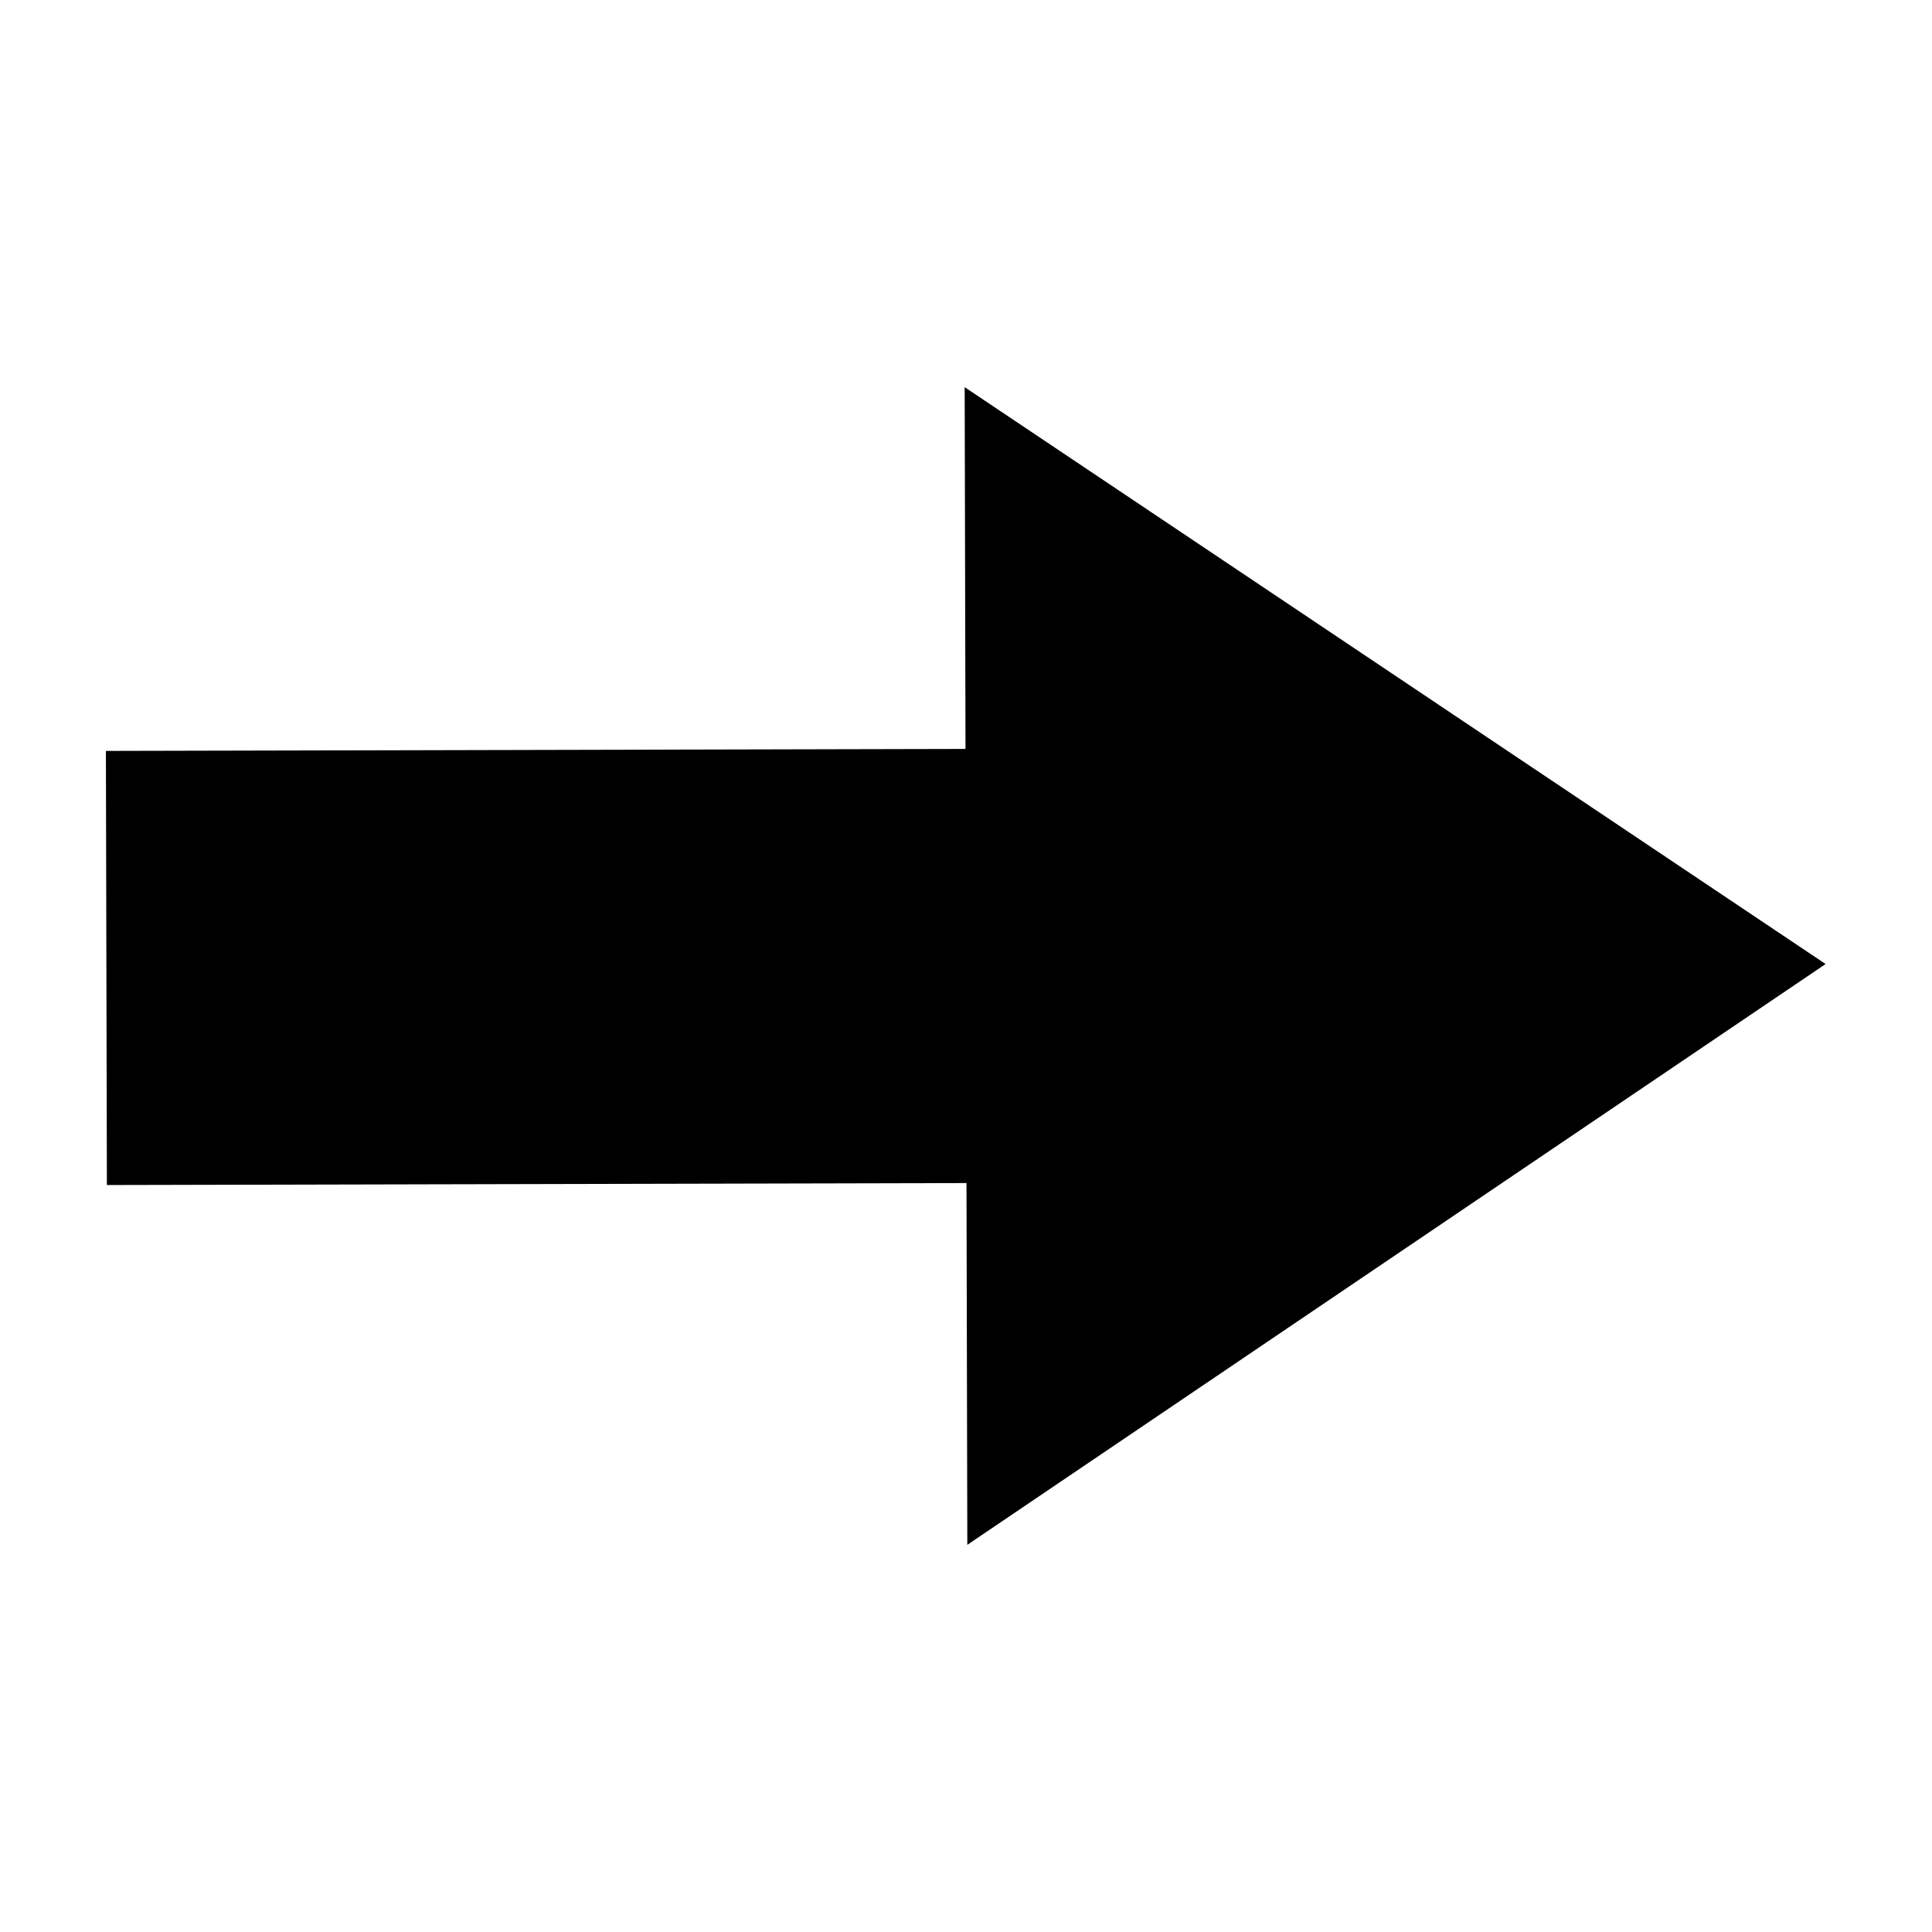
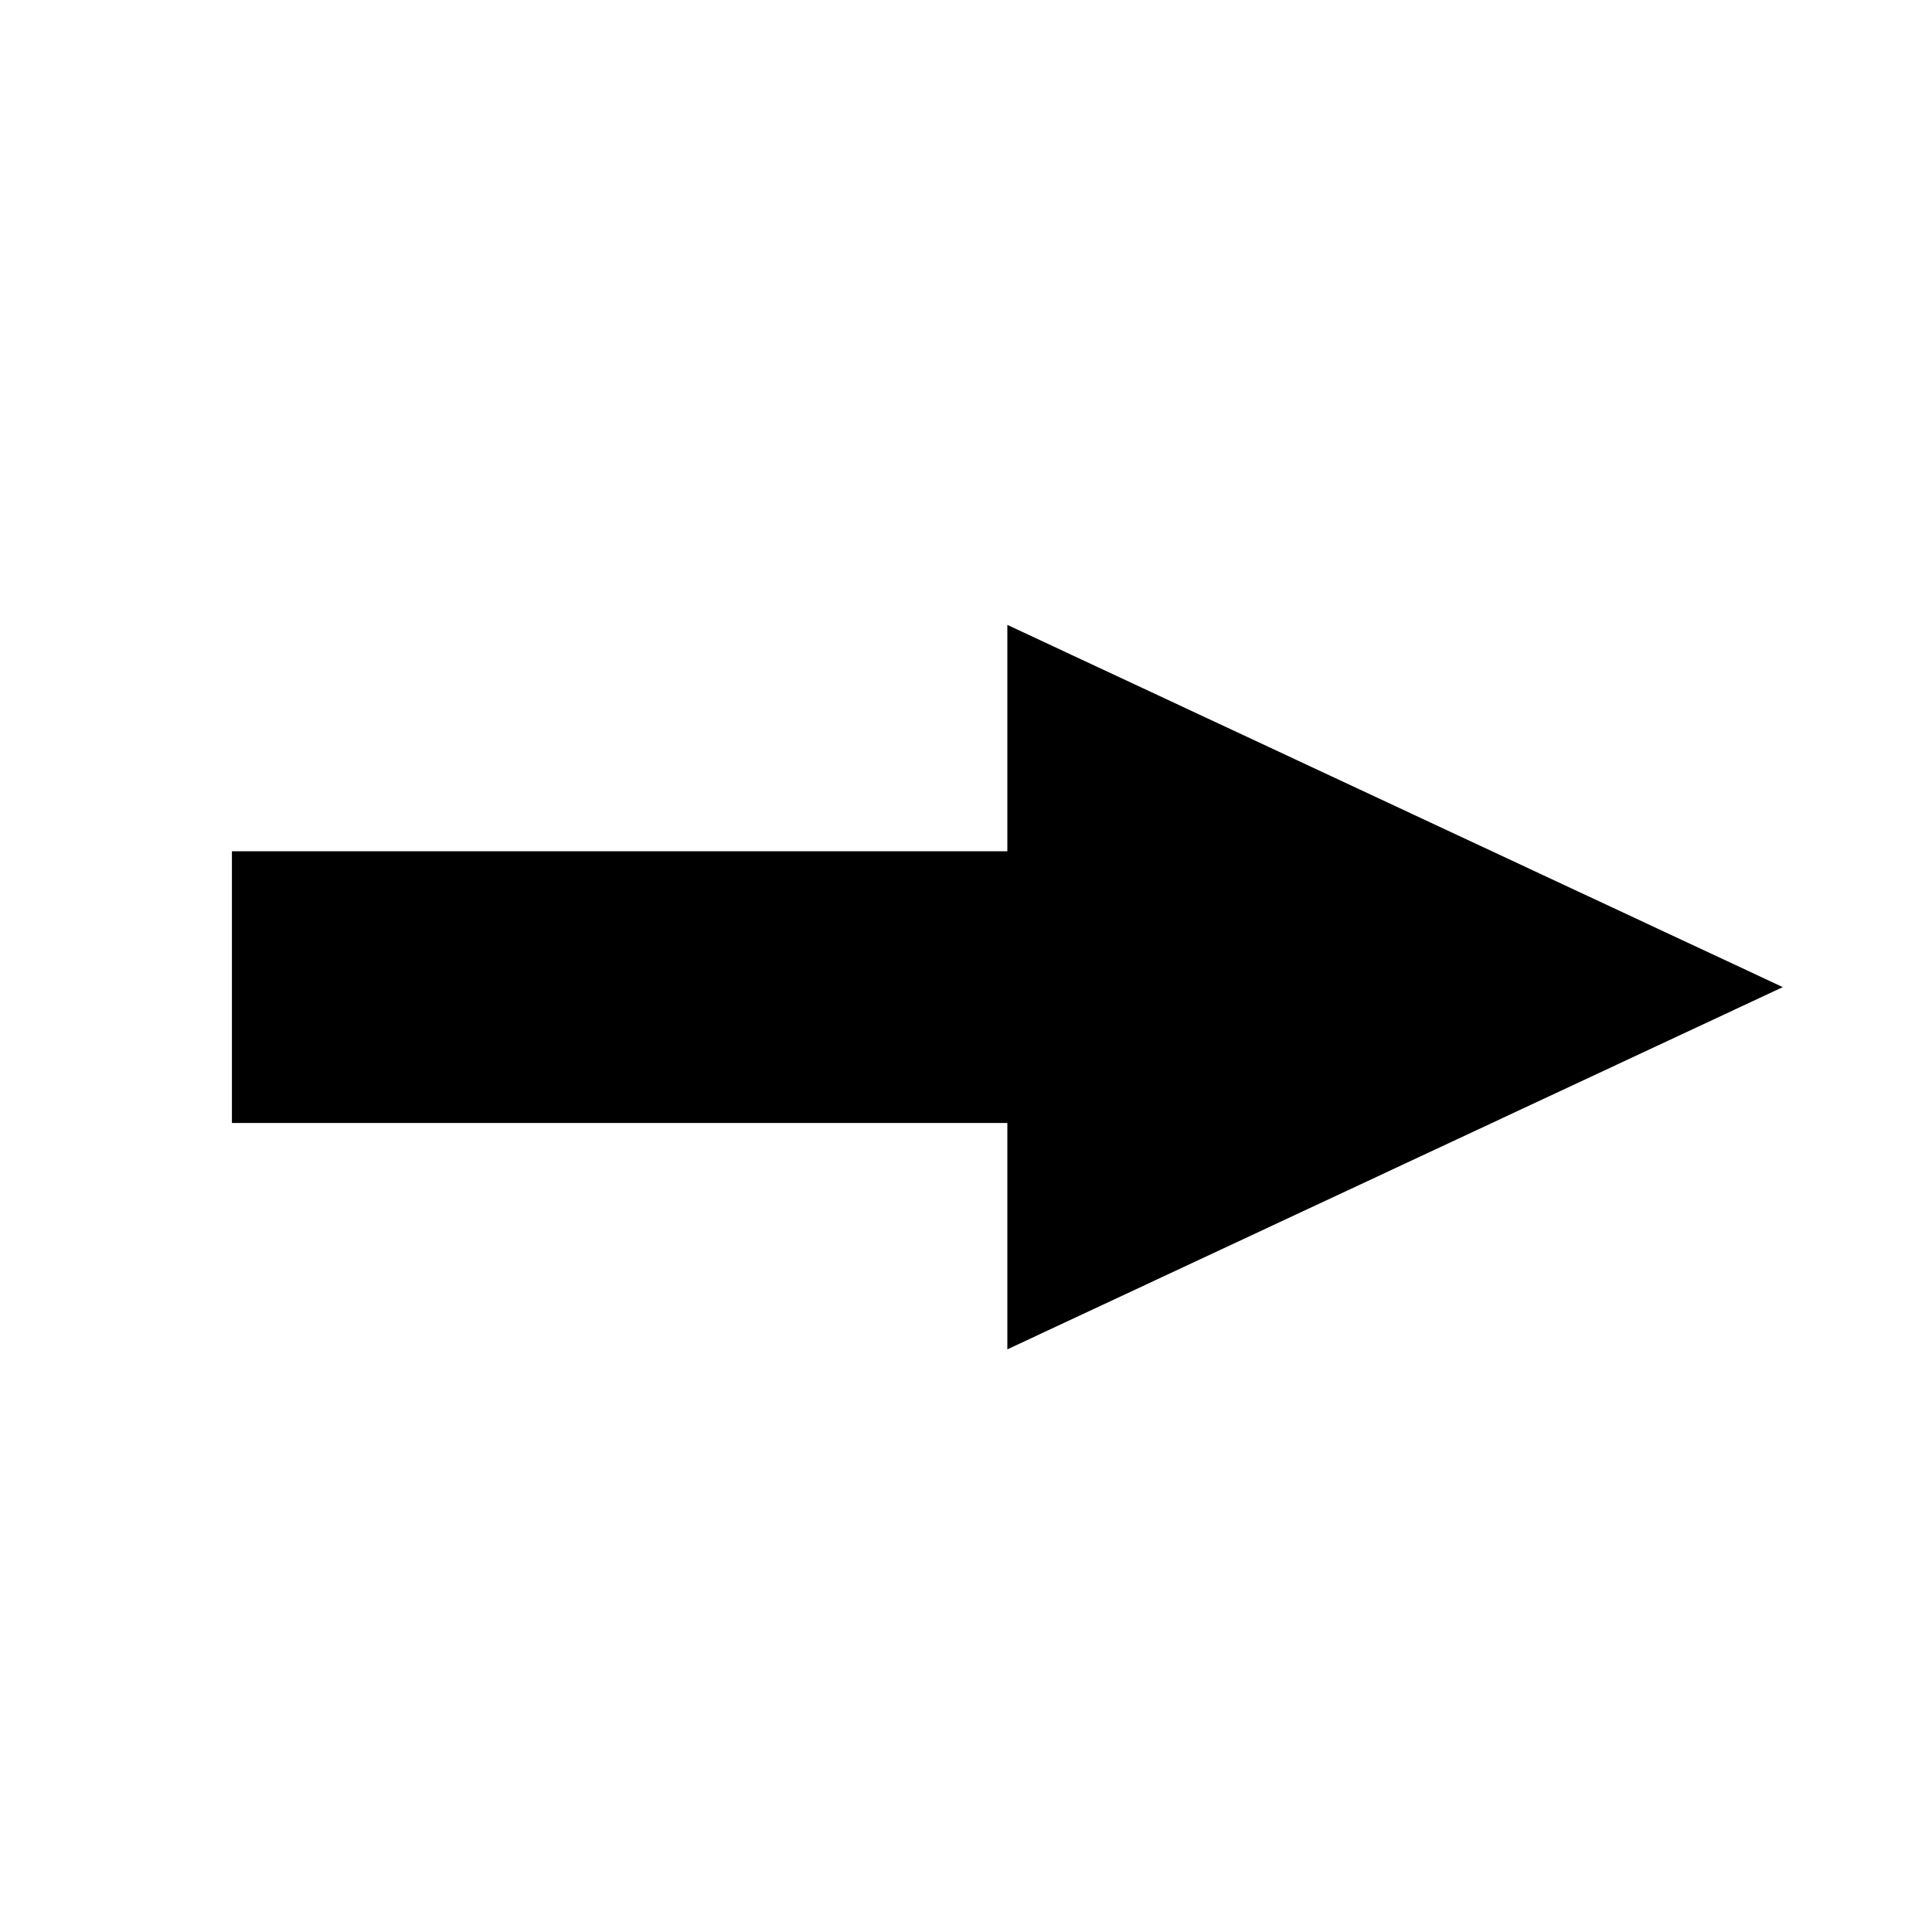
- <svg xmlns="http://www.w3.org/2000/svg" width="512" height="512" version="1.1" xml:space="preserve">
+ <svg xmlns="http://www.w3.org/2000/svg" width="50" height="50" xml:space="preserve" version="1.1">
  <g>
-     <g transform="rotate(-90.1313 256 256)" stroke="null" id="svg_1">
-       <path stroke="null" d="m256,483.805l153.396,-227.805l-95.872,0l0,-227.804l-115.047,-0.001l0,227.805l-95.872,0l153.396,227.805z" id="svg_2" />
+     <g transform="rotate(-90 26.07 25.546)" stroke="null" id="svg_1">
+       <path stroke="null" id="svg_2" d="m26.07,45.614l9.374,-20.068l-5.859,0l0,-20.068l-7.031,-0l0,20.068l-5.859,0l9.374,20.068z" />
    </g>
    <g id="svg_3" />
    <g id="svg_4" />
    <g id="svg_5" />
    <g id="svg_6" />
    <g id="svg_7" />
    <g id="svg_8" />
    <g id="svg_9" />
    <g id="svg_10" />
    <g id="svg_11" />
    <g id="svg_12" />
    <g id="svg_13" />
    <g id="svg_14" />
    <g id="svg_15" />
    <g id="svg_16" />
    <g id="svg_17" />
  </g>
</svg>
